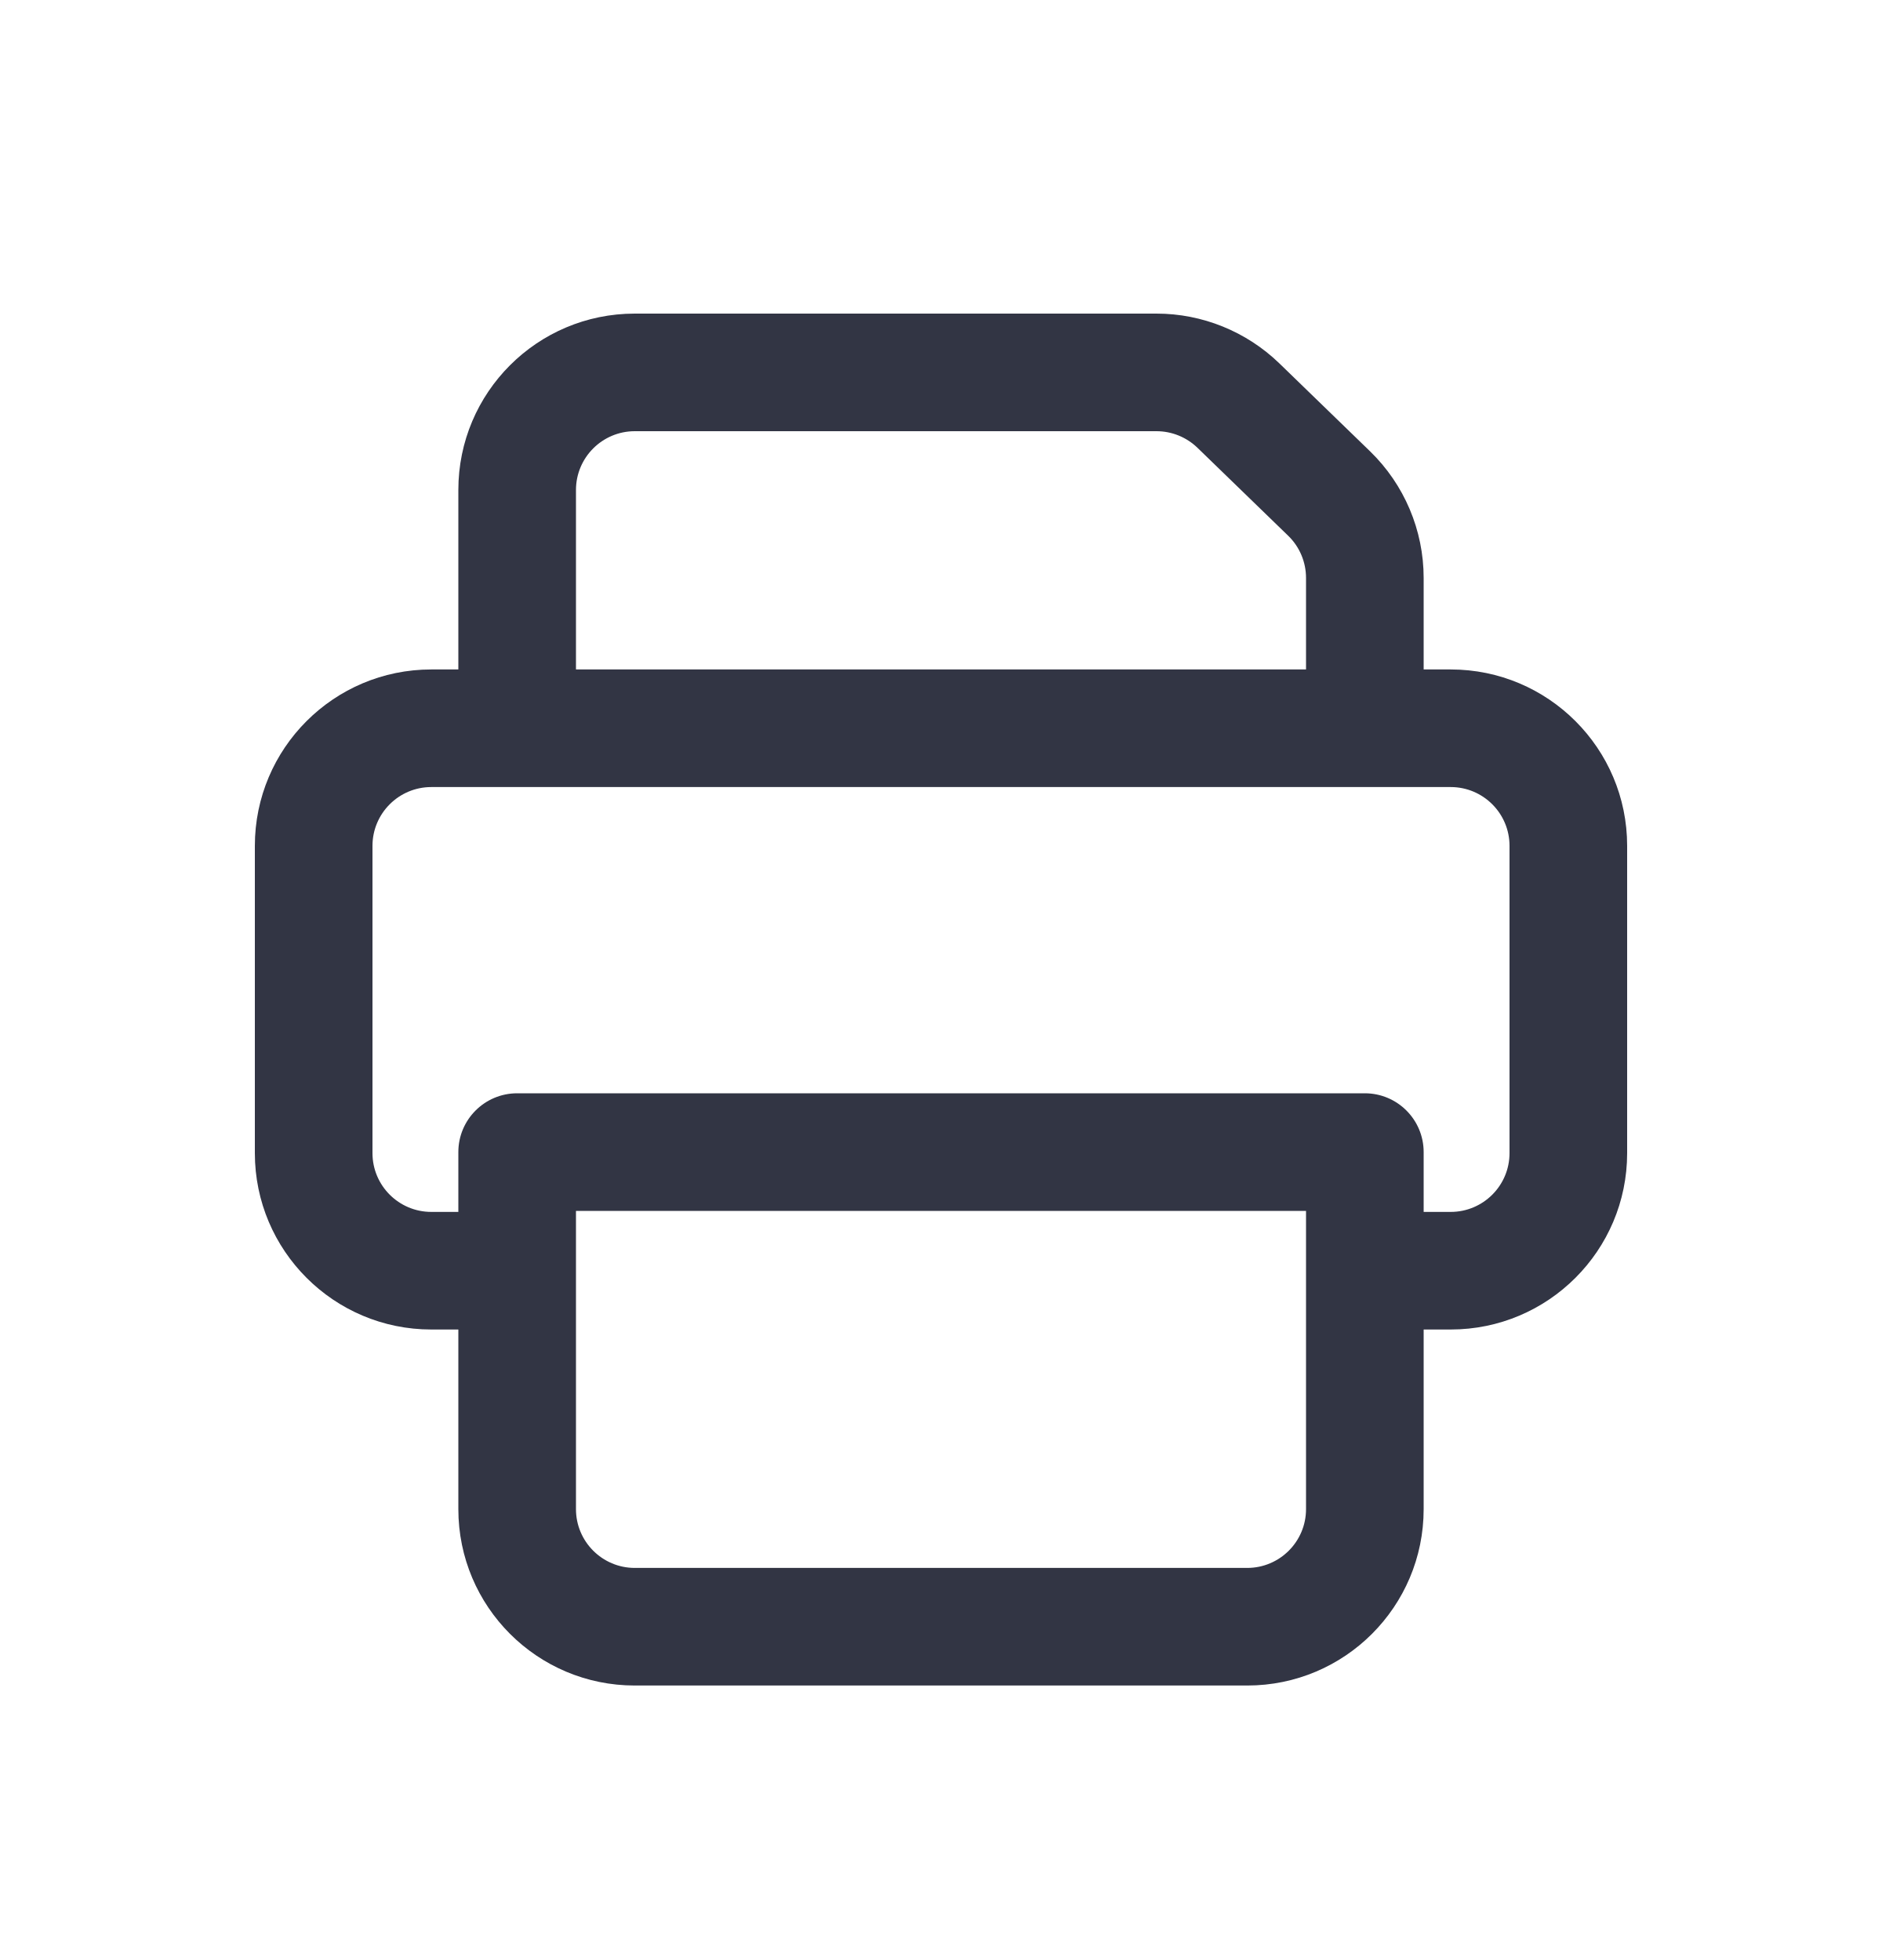
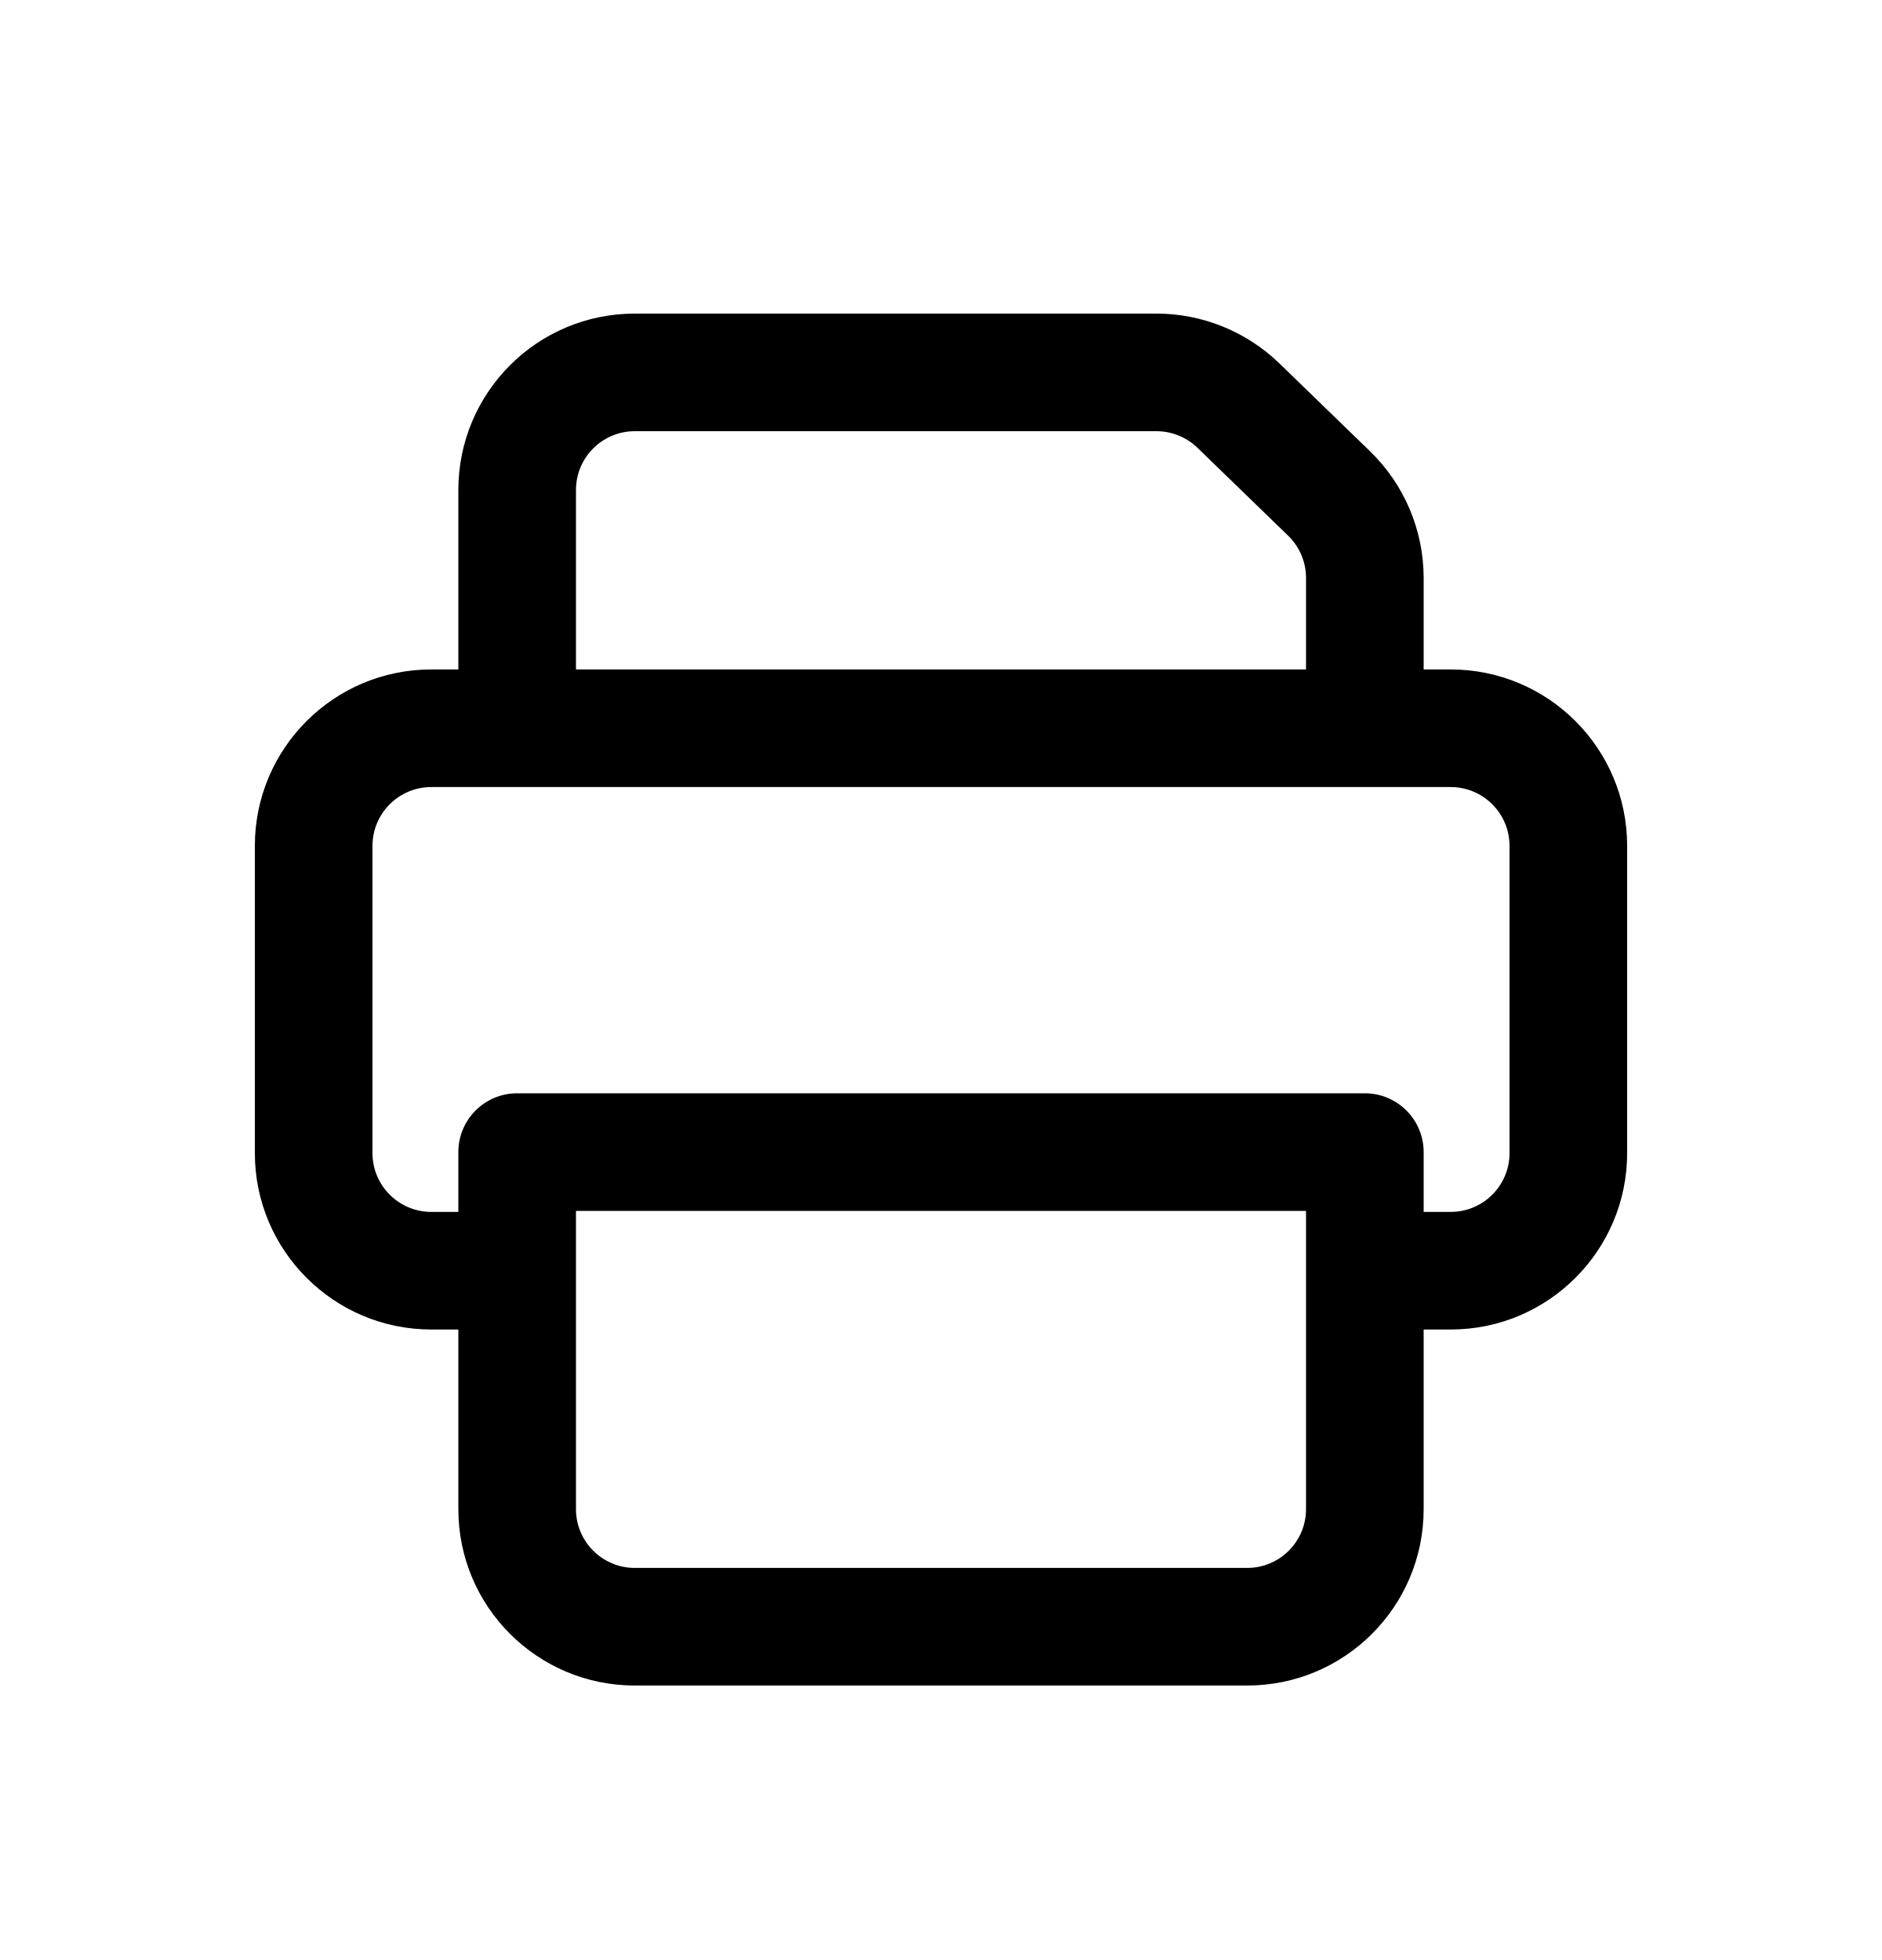
<svg xmlns="http://www.w3.org/2000/svg" width="24" height="25" viewBox="0 0 24 25" fill="none">
-   <path d="M6.595 14.695V13.945C6.181 13.945 5.845 14.281 5.845 14.695H6.595ZM17.405 14.695H18.155C18.155 14.281 17.819 13.945 17.405 13.945V14.695ZM15.792 5.173L15.27 5.711L15.27 5.711L15.792 5.173ZM16.949 6.295L16.427 6.833V6.833L16.949 6.295ZM6.595 15.445H17.405V13.945H6.595V15.445ZM15.905 19.999H8.095V21.499H15.905V19.999ZM8.095 19.999C7.681 19.999 7.345 19.663 7.345 19.249H5.845C5.845 20.492 6.852 21.499 8.095 21.499V19.999ZM16.655 19.249C16.655 19.663 16.319 19.999 15.905 19.999V21.499C17.148 21.499 18.155 20.492 18.155 19.249H16.655ZM19.25 10.789V14.708H20.75V10.789H19.25ZM4.75 14.708V10.789H3.25V14.708H4.75ZM5.5 15.458C5.086 15.458 4.75 15.122 4.75 14.708H3.25C3.25 15.95 4.258 16.958 5.5 16.958V15.458ZM19.25 14.708C19.25 15.122 18.914 15.458 18.5 15.458V16.958C19.742 16.958 20.75 15.95 20.75 14.708H19.25ZM18.5 10.039C18.914 10.039 19.25 10.375 19.25 10.789H20.75C20.75 9.546 19.742 8.539 18.5 8.539V10.039ZM5.5 8.539C4.258 8.539 3.25 9.546 3.25 10.789H4.75C4.75 10.375 5.086 10.039 5.5 10.039V8.539ZM8.095 5.5H14.748V4H8.095V5.5ZM15.27 5.711L16.427 6.833L17.471 5.756L16.314 4.634L15.27 5.711ZM18.155 7.372C18.155 6.763 17.908 6.18 17.471 5.756L16.427 6.833C16.573 6.974 16.655 7.169 16.655 7.372H18.155ZM14.748 5.5C14.943 5.5 15.13 5.576 15.27 5.711L16.314 4.634C15.894 4.228 15.332 4 14.748 4V5.5ZM7.345 6.25C7.345 5.836 7.681 5.5 8.095 5.5V4C6.852 4 5.845 5.007 5.845 6.25H7.345ZM6.595 10.039H17.405V8.539H6.595V10.039ZM18.155 9.289V7.372H16.655V9.289H18.155ZM5.845 6.25V9.289H7.345V6.25H5.845ZM5.5 10.039H6.595V8.539H5.5V10.039ZM17.405 10.039H18.5V8.539H17.405V10.039ZM5.845 14.695V16.208H7.345V14.695H5.845ZM18.155 16.208V14.695H16.655V16.208H18.155ZM16.655 16.208V19.249H18.155V16.208H16.655ZM18.5 15.458H17.405V16.958H18.5V15.458ZM6.595 15.458H5.5V16.958H6.595V15.458ZM7.345 19.249V16.208H5.845V19.249H7.345Z" fill="#323544" />
+   <path d="M6.595 14.695V13.945C6.181 13.945 5.845 14.281 5.845 14.695H6.595ZM17.405 14.695H18.155C18.155 14.281 17.819 13.945 17.405 13.945V14.695ZM15.792 5.173L15.27 5.711L15.27 5.711L15.792 5.173ZM16.949 6.295L16.427 6.833V6.833L16.949 6.295ZM6.595 15.445H17.405V13.945H6.595V15.445ZM15.905 19.999H8.095V21.499H15.905V19.999ZM8.095 19.999C7.681 19.999 7.345 19.663 7.345 19.249H5.845C5.845 20.492 6.852 21.499 8.095 21.499V19.999ZM16.655 19.249C16.655 19.663 16.319 19.999 15.905 19.999V21.499C17.148 21.499 18.155 20.492 18.155 19.249H16.655ZM19.25 10.789V14.708H20.75V10.789H19.25ZM4.75 14.708V10.789H3.25V14.708H4.75ZM5.5 15.458C5.086 15.458 4.75 15.122 4.75 14.708H3.25C3.25 15.95 4.258 16.958 5.5 16.958V15.458ZM19.25 14.708C19.25 15.122 18.914 15.458 18.5 15.458V16.958C19.742 16.958 20.75 15.95 20.75 14.708H19.25ZM18.5 10.039C18.914 10.039 19.25 10.375 19.25 10.789H20.75C20.75 9.546 19.742 8.539 18.5 8.539V10.039ZM5.5 8.539C4.258 8.539 3.25 9.546 3.25 10.789H4.75C4.75 10.375 5.086 10.039 5.5 10.039V8.539ZM8.095 5.5H14.748V4H8.095V5.5ZM15.27 5.711L16.427 6.833L17.471 5.756L16.314 4.634L15.27 5.711ZM18.155 7.372C18.155 6.763 17.908 6.18 17.471 5.756L16.427 6.833C16.573 6.974 16.655 7.169 16.655 7.372H18.155ZM14.748 5.5C14.943 5.5 15.13 5.576 15.27 5.711L16.314 4.634C15.894 4.228 15.332 4 14.748 4V5.5ZM7.345 6.25C7.345 5.836 7.681 5.5 8.095 5.5V4C6.852 4 5.845 5.007 5.845 6.25H7.345ZM6.595 10.039H17.405V8.539H6.595V10.039ZM18.155 9.289V7.372H16.655V9.289H18.155ZM5.845 6.25V9.289H7.345V6.25H5.845ZM5.5 10.039H6.595V8.539H5.5V10.039ZM17.405 10.039H18.5V8.539H17.405V10.039ZM5.845 14.695V16.208H7.345V14.695H5.845ZM18.155 16.208V14.695H16.655V16.208H18.155ZM16.655 16.208V19.249H18.155V16.208H16.655ZM18.5 15.458H17.405V16.958H18.5V15.458ZM6.595 15.458H5.5V16.958H6.595V15.458ZM7.345 19.249V16.208H5.845V19.249H7.345Z" fill="currentColor" />
</svg>
